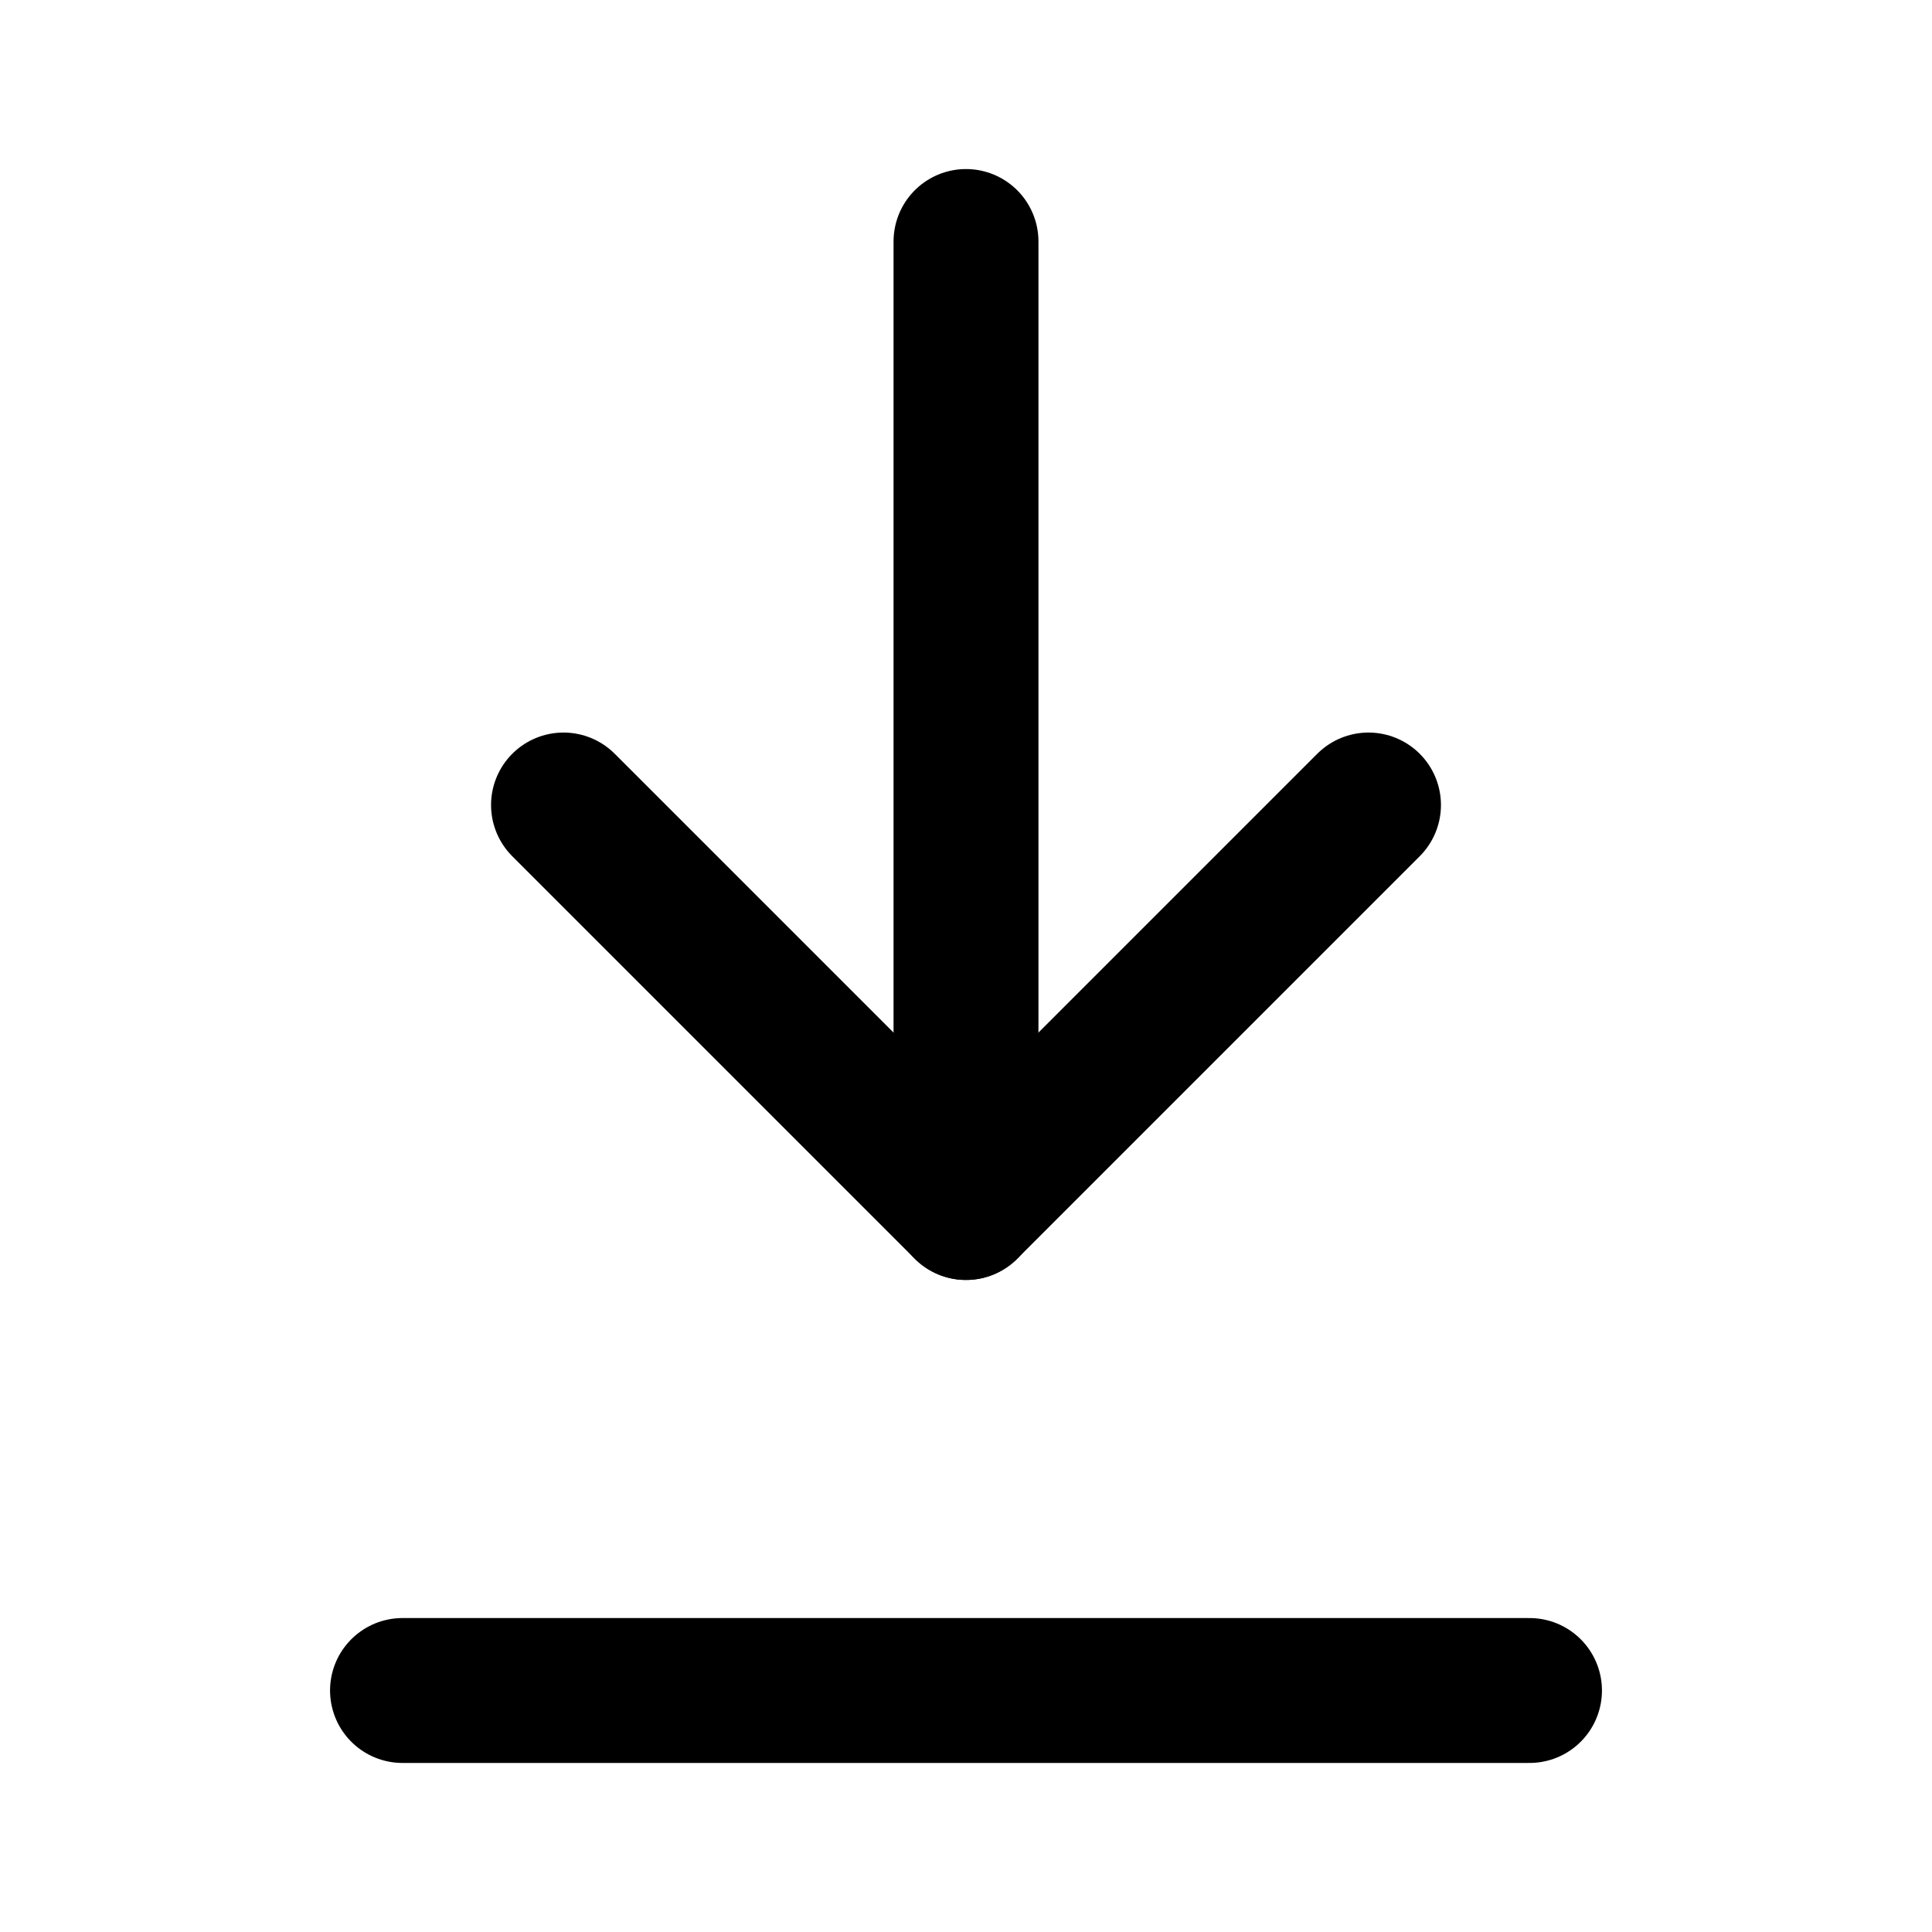
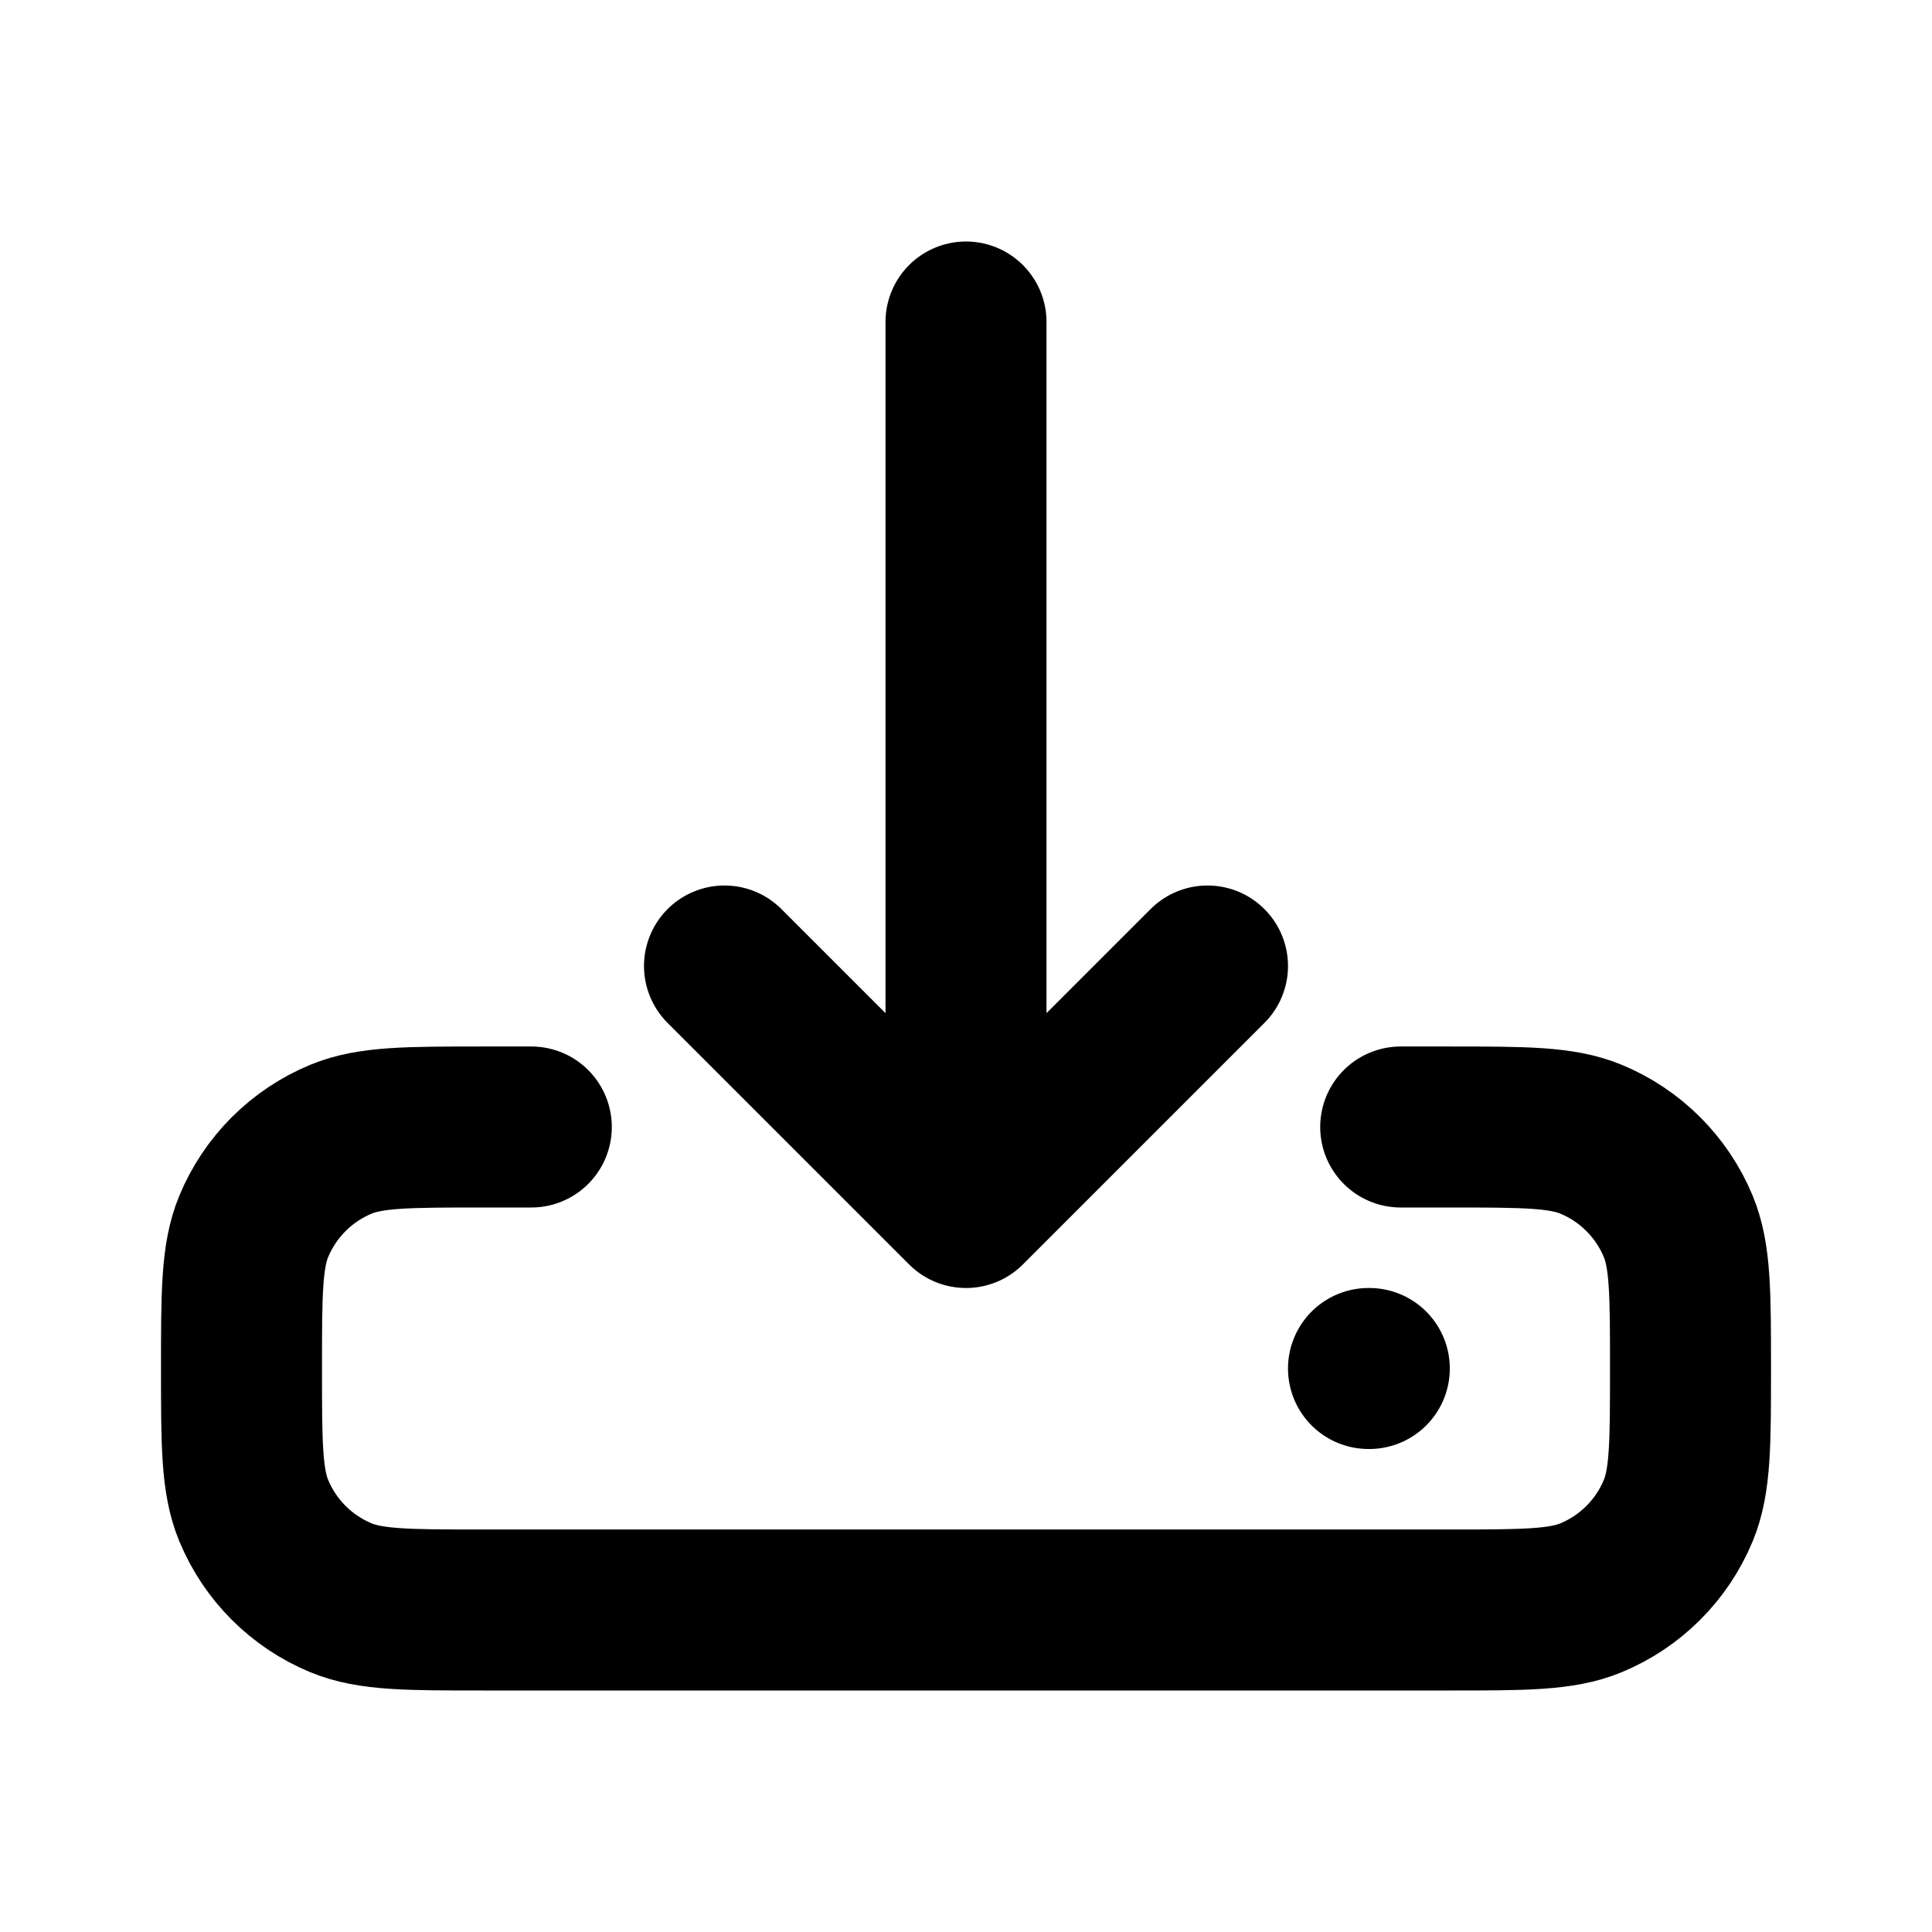
- <svg xmlns="http://www.w3.org/2000/svg" viewBox="0 0 24 24" fill="none" stroke="currentColor" stroke-width="1.8" stroke-linecap="round" stroke-linejoin="round">
-   <path d="M12 3v12" />
-   <path d="M7 10l5 5 5-5" />
-   <path d="M5 21h14" />
+ <svg xmlns="http://www.w3.org/2000/svg" width="800px" height="800px" viewBox="0 0 24 24" fill="none">
+   <path d="M17 17H17.01M17.4 14H18C18.932 14 19.398 14 19.765 14.152C20.255 14.355 20.645 14.745 20.848 15.235C21 15.602 21 16.068 21 17C21 17.932 21 18.398 20.848 18.765C20.645 19.255 20.255 19.645 19.765 19.848C19.398 20 18.932 20 18 20H6C5.068 20 4.602 20 4.235 19.848C3.745 19.645 3.355 19.255 3.152 18.765C3 18.398 3 17.932 3 17C3 16.068 3 15.602 3.152 15.235C3.355 14.745 3.745 14.355 4.235 14.152C4.602 14 5.068 14 6 14H6.6M12 15V4M12 15L9 12M12 15L15 12" stroke="#000000" stroke-width="2" stroke-linecap="round" stroke-linejoin="round" />
</svg>
